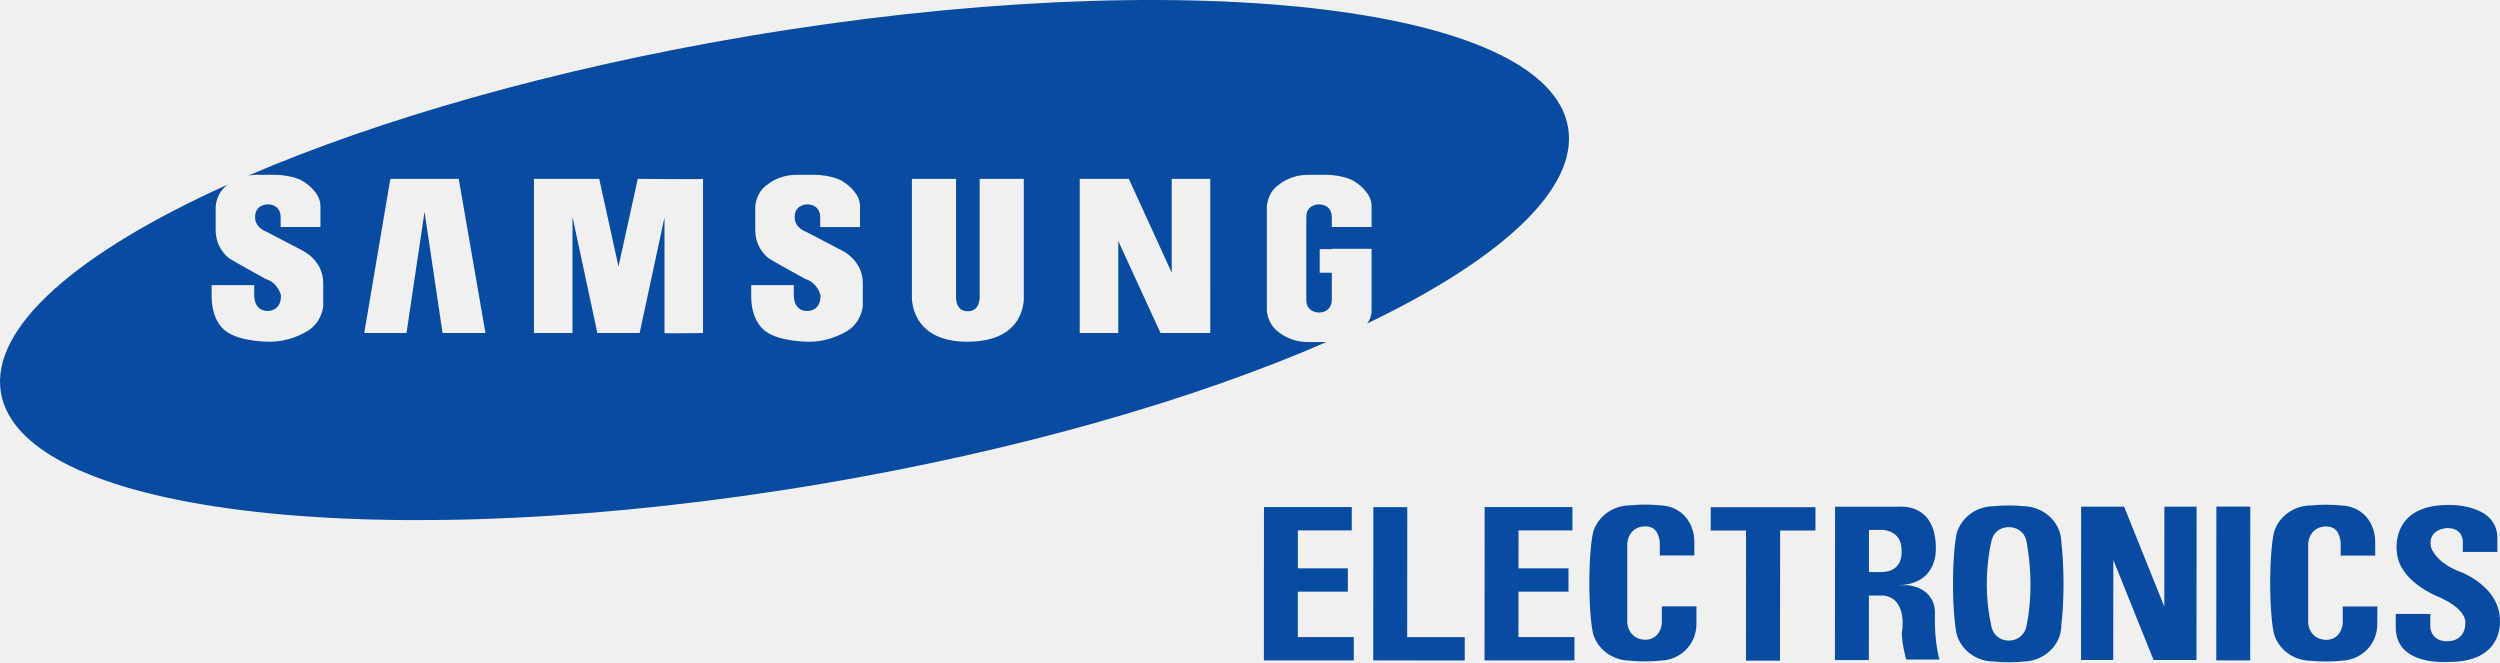
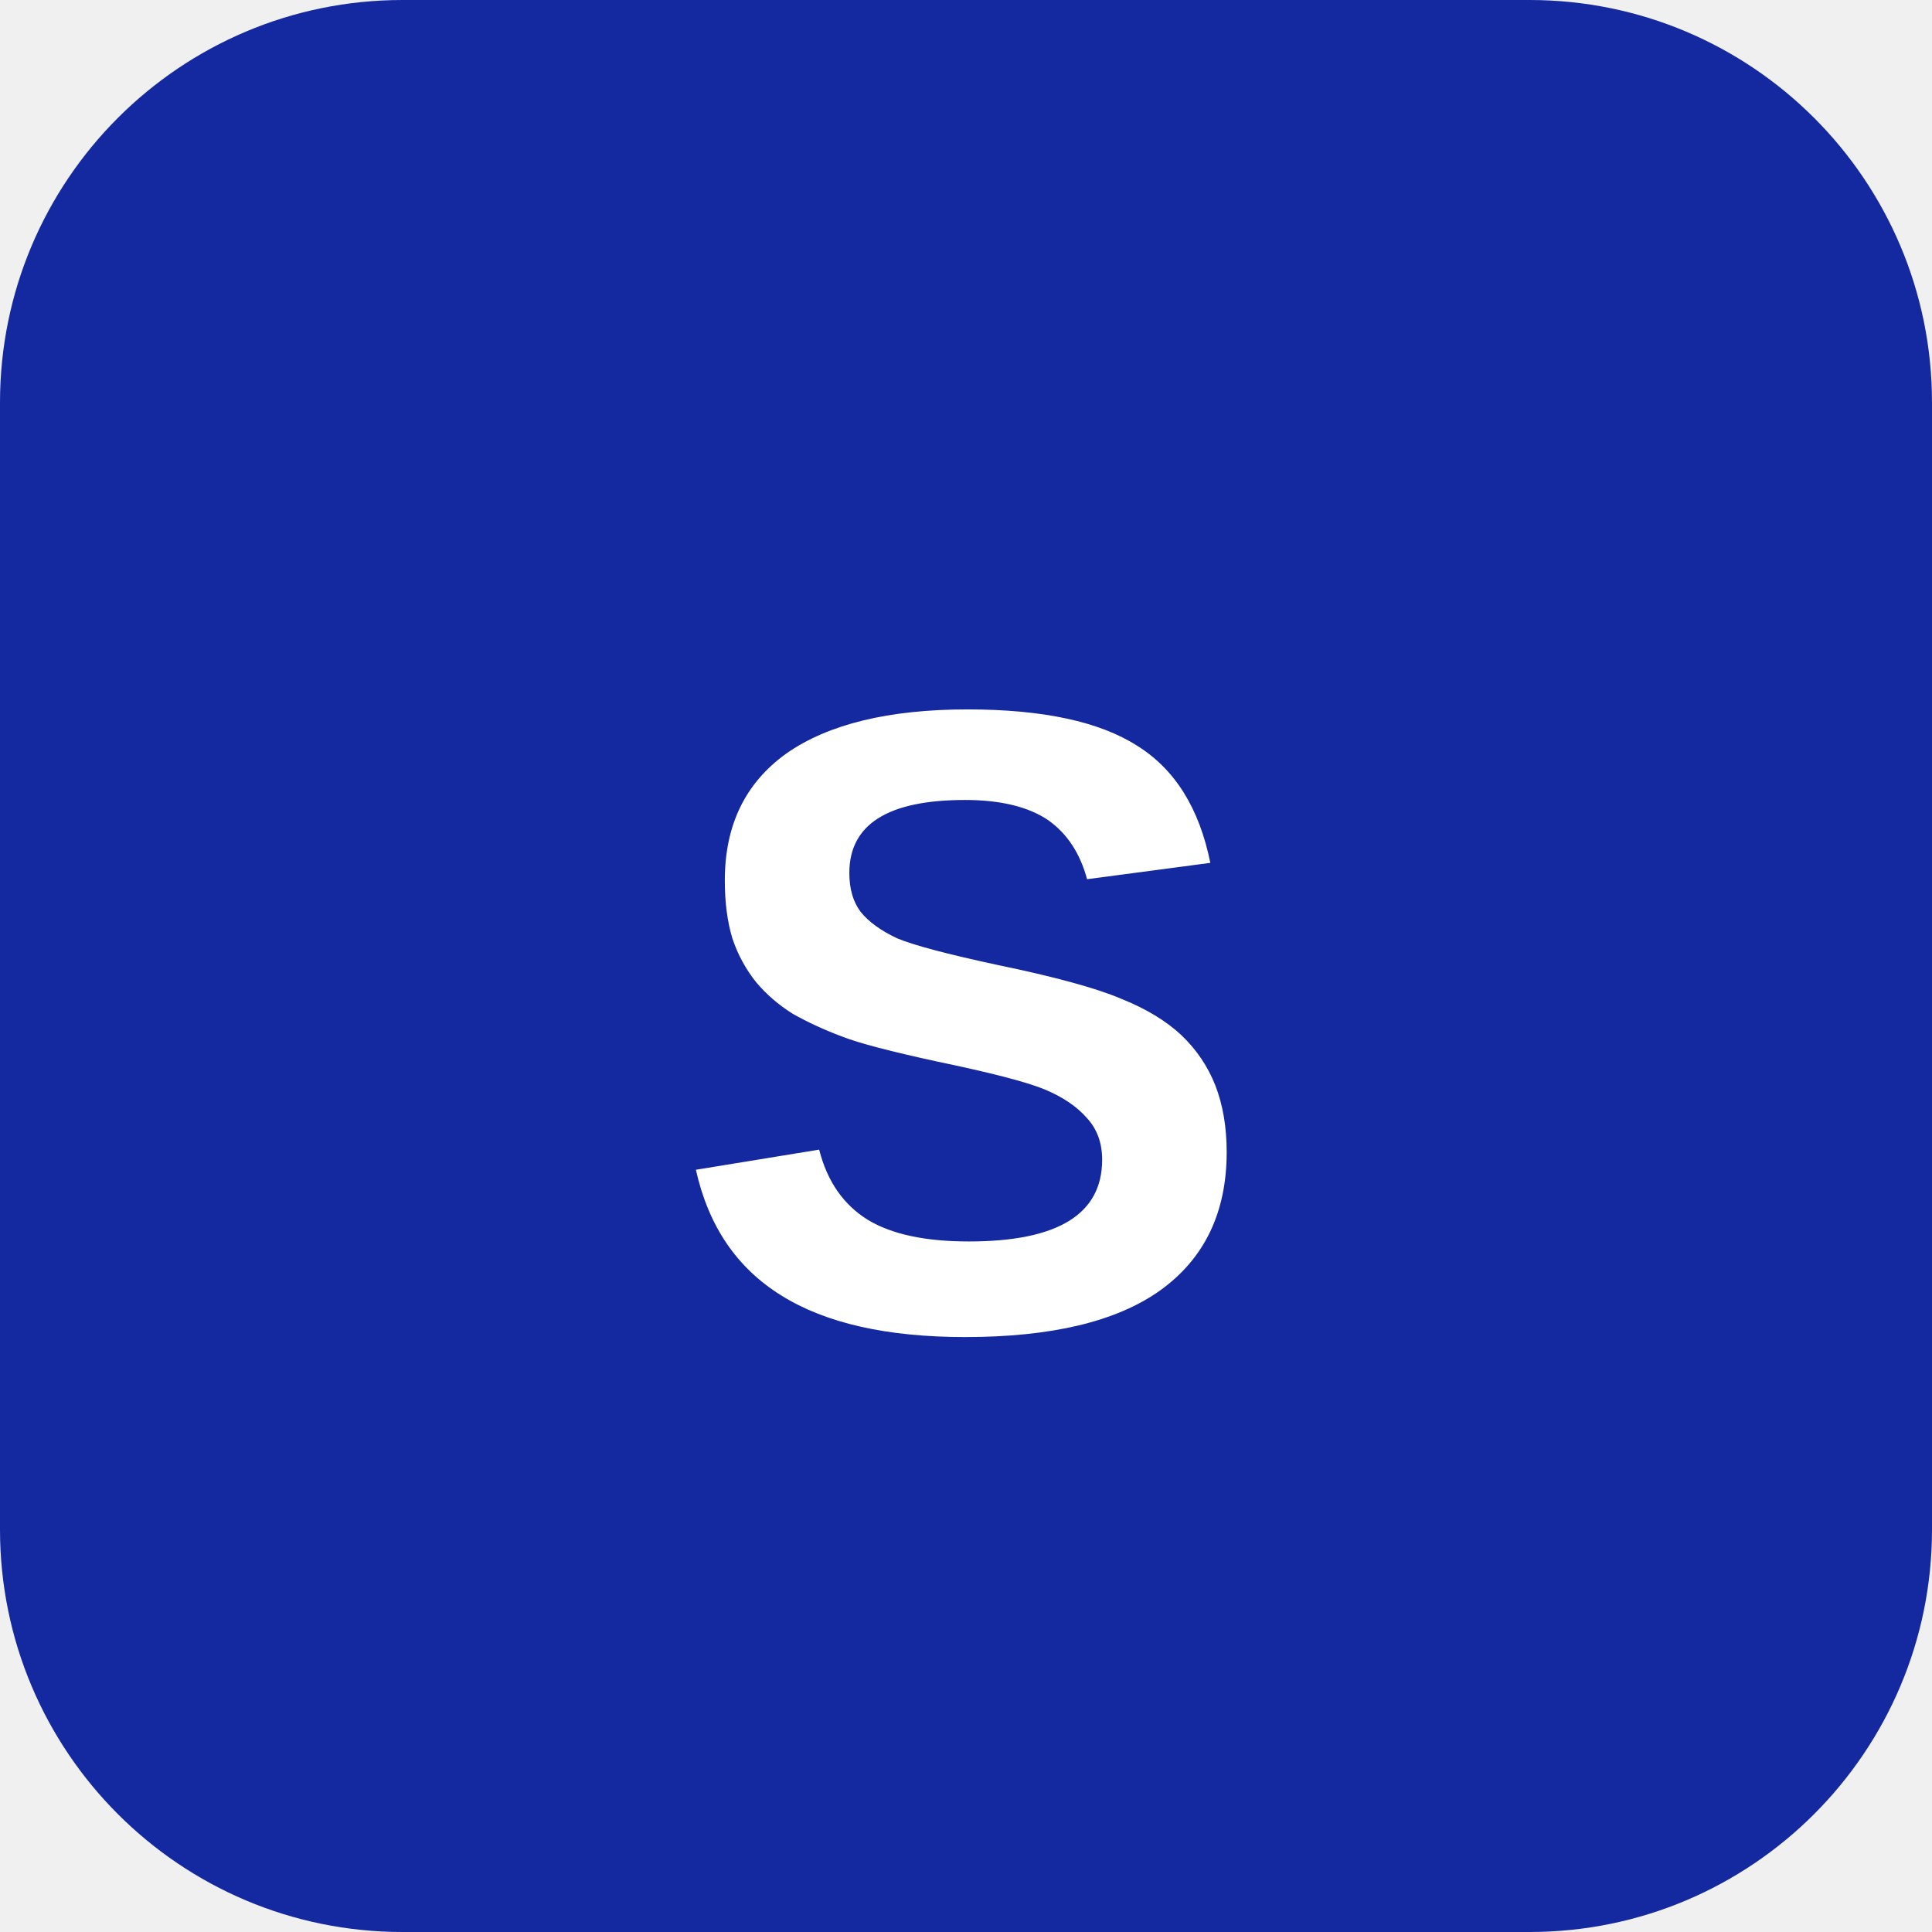
- <svg xmlns="http://www.w3.org/2000/svg" version="1.1" id="Layer_1" x="0px" y="0px" width="385.201px" height="102.042px" viewBox="0 0 385.201 102.042" enable-background="new 0 0 385.201 102.042" xml:space="preserve">
-   <g>
-     <polygon fill="#074CA1" points="279.725,78.149 263.585,78.149 263.585,81.748 269.05,81.748 269.038,101.757 274.26,101.757    274.276,81.748 279.725,81.748  " />
-     <polyline fill="#074CA1" points="269.05,81.748 269.038,101.757 274.26,101.757 274.276,81.748  " />
-     <polygon fill="#074CA1" points="346.725,78.059 346.71,101.757 341.486,101.757 341.501,78.059  " />
-     <polygon fill="#074CA1" points="216.819,98.166 216.833,78.135 211.608,78.135 211.591,101.757 225.686,101.764 225.686,98.166     " />
-     <polygon fill="#074CA1" points="333.488,78.063 333.478,93.471 327.281,78.063 320.665,78.063 320.648,101.688 325.61,101.688    325.624,86.278 331.822,101.688 338.435,101.688 338.453,78.063  " />
-     <polygon fill="#074CA1" points="199.966,98.161 199.971,91.166 207.675,91.166 207.675,87.567 199.975,87.567 199.977,81.725    208.281,81.725 208.281,78.129 194.753,78.129 194.737,101.757 208.591,101.757 208.591,98.161  " />
-     <polygon fill="#074CA1" points="233.964,98.161 233.968,91.166 241.675,91.166 241.675,87.567 233.973,87.567 233.977,81.725    242.28,81.725 242.28,78.129 228.755,78.129 228.737,101.757 242.591,101.757 242.591,98.161  " />
-     <path fill="#074CA1" d="M276.866,81.633" />
-     <path fill="#074CA1" d="M257.77,99.883" />
-     <g>
-       <path fill="#074CA1" d="M317.948,89.938c0-2.525-0.144-4.787-0.333-6.313c0-0.001,0-0.003,0-0.003c0-3.067-2.594-5.56-5.816-5.626    c-0.644-0.074-1.439-0.118-2.307-0.118c-0.892,0-1.71,0.048-2.365,0.125l0.004-0.007c-2.546,0.044-4.695,1.598-5.496,3.756    c-0.044,0.088-0.088,0.223-0.132,0.395c-0.008,0.021-0.012,0.041-0.017,0.063c-0.014,0.044-0.022,0.086-0.031,0.134    c-0.048,0.201-0.085,0.407-0.112,0.614c-0.204,1.306-0.381,3.458-0.418,5.956c0,0.016,0,0.031,0,0.046    c-0.005,0.32-0.007,0.647-0.007,0.979c0,0.006,0,0.015,0,0.021c0,0.005,0,0.013,0,0.019c0,0.332,0.002,0.656,0.007,0.979    c0,0.02,0,0.031,0,0.048c0.037,2.496,0.214,4.647,0.418,5.954c0.027,0.21,0.064,0.414,0.112,0.616    c0.009,0.048,0.02,0.09,0.031,0.134c0.005,0.021,0.009,0.042,0.017,0.063c0.044,0.172,0.088,0.308,0.132,0.395    c0.801,2.158,2.95,3.712,5.496,3.758l-0.004-0.007c0.655,0.077,1.476,0.124,2.365,0.124c0.865,0,1.663-0.044,2.307-0.116    c3.223-0.069,5.816-2.561,5.816-5.626c0-0.002,0-0.003,0-0.003c0.189-1.526,0.333-3.786,0.333-6.315c0-0.006,0-0.012,0-0.018    C317.948,89.954,317.948,89.946,317.948,89.938z M312.294,96.184c-0.156,1.411-1.236,2.51-2.763,2.51    c-1.527,0-2.606-1.064-2.765-2.51c-1.438-6.646,0-12.44,0-12.44c0.191-1.515,1.236-2.515,2.765-2.515    c1.503,0,2.604,1.032,2.757,2.457c1.229,6.879,0.108,11.992,0.002,12.459C312.292,96.156,312.298,96.167,312.294,96.184z" />
-     </g>
-     <path fill="#074CA1" d="M261.385,96.165v0.003c0,3.065-2.398,5.558-5.625,5.625c-0.642,0.075-1.438,0.12-2.305,0.12   c-0.893,0-1.712-0.048-2.365-0.127l0.002,0.007c-2.546-0.044-4.693-1.599-5.496-3.756c0,0-0.088-0.222-0.13-0.394   c-0.008-0.021-0.014-0.043-0.017-0.063c-0.012-0.044-0.022-0.088-0.031-0.134c-0.05-0.202-0.087-0.408-0.111-0.616   c-0.207-1.306-0.38-3.457-0.416-5.954c-0.002-0.018-0.004-0.031-0.004-0.046c-0.004-0.322-0.008-0.649-0.008-0.979   c0-0.008,0-0.014,0-0.021c0-0.005,0-0.015,0-0.019c0-0.334,0.004-0.66,0.008-0.979c0-0.019,0.002-0.031,0.004-0.046   c0.036-2.498,0.209-4.65,0.416-5.954c0.024-0.209,0.063-0.416,0.111-0.618c0.009-0.048,0.02-0.09,0.031-0.133   c0.003-0.021,0.009-0.044,0.017-0.063c0.042-0.175,0.089-0.307,0.13-0.394c0.803-2.159,2.95-3.713,5.496-3.758l-0.002,0.006   c0.653-0.076,1.475-0.124,2.365-0.124c0.867,0,1.663,0.044,2.305,0.118c3.227,0.069,5.303,2.559,5.303,5.626v0.002v2.091h-5.318   l-0.004-2.032c-0.154-1.422-0.739-2.453-2.244-2.453c-1.525,0-2.571,1-2.764,2.514v12.439c0.158,1.447,1.235,2.514,2.764,2.514   c1.525,0,2.413-1.099,2.57-2.514c0.002-0.015-0.004-0.025-0.004-0.041v-2.59h5.33L261.385,96.165z M384.791,82.953v2.091h-5.319   l-0.004-1.679c0,0,0.035-1.906-2.26-2.005c0,0-3.201,0-2.644,2.928c0,0,0.556,2.336,4.591,3.85c0,0,6.104,2.24,6.039,7.569   c0,0,0.529,6.403-7.986,6.272c0,0-8.113,0.725-8.073-5.351l0.004-2.032h5.323v2.09c0,0,0.136,2.213,2.746,2.114   c0,0,2.528,0.064,2.646-2.634c0,0,0.623-2.205-4.385-4.313c0,0-5.881-2.338-6.16-6.813c0,0-1.147-7.175,7.83-7.238   C377.138,77.807,384.828,77.475,384.791,82.953z" />
-     <path fill="#074CA1" d="M366.293,96.18c0,0.004,0,0.004,0,0.004c0,3.066-2.396,5.553-5.623,5.623   c-0.642,0.074-1.438,0.118-2.305,0.118c-0.894,0-1.712-0.046-2.367-0.123l0.004,0.009c-2.546-0.045-4.696-1.602-5.496-3.759   c0,0-0.088-0.219-0.133-0.392c-0.005-0.021-0.011-0.044-0.016-0.066c-0.014-0.041-0.022-0.084-0.03-0.132   c-0.049-0.201-0.086-0.407-0.113-0.616c-0.204-1.304-0.379-3.457-0.416-5.955c0-0.014,0-0.029,0-0.045   c-0.008-0.324-0.008-0.647-0.008-0.979c0-0.006,0-0.014,0-0.021c0-0.006,0-0.011,0-0.019c0-0.331,0-0.657,0.008-0.979   c0-0.017,0-0.031,0-0.048c0.037-2.498,0.212-4.647,0.416-5.954c0.027-0.209,0.064-0.414,0.113-0.617   c0.008-0.045,0.019-0.088,0.03-0.131c0.005-0.021,0.011-0.043,0.016-0.063c0.045-0.177,0.089-0.308,0.133-0.394   c0.8-2.158,2.95-3.715,5.496-3.76L356,77.889c0.655-0.078,1.476-0.123,2.367-0.123c0.866,0,1.663,0.043,2.305,0.115   c3.227,0.07,5.301,2.561,5.301,5.625c0,0.002,0,0.003,0,0.003v2.095h-5.319l-0.003-2.033c-0.151-1.424-0.739-2.453-2.242-2.453   c-1.527,0-2.569,0.999-2.765,2.513v12.438c0.156,1.447,1.235,2.514,2.765,2.514c1.524,0,2.413-1.1,2.567-2.514   c0.006-0.014-0.004-0.025-0.004-0.038V93.44h5.332L366.293,96.18z" />
-     <path fill="#074CA1" d="M298.141,94.424c-0.047-4.037-4.222-4.256-4.222-4.256h-1.387v-0.008c6.148-0.143,5.745-5.696,5.745-5.696   c0-7.196-5.842-6.384-5.842-6.384h-4.461h-5.226l-0.021,23.623h5.226l0.007-9.947h2.271c3.841,0.543,2.802,5.741,2.802,5.741   c0,1.887,0.694,4.125,0.694,4.125h5.104C297.956,98.55,298.141,94.424,298.141,94.424z M290.209,81.656   c0,0,2.779,0.132,2.779,3.026c0,0,0.515,3.467-3.198,3.467h-1.823l0.004-6.494L290.209,81.656L290.209,81.656z" />
-     <g>
-       <path fill="#074CA1" d="M241.61,19.631c-3.219-19.03-59.887-25.308-126.565-14.02c-29.839,5.051-56.607,12.767-76.811,21.452    c0.38-0.068,0.781-0.122,1.223-0.129h3.113c0,0,2.682,0.048,4.215,1.054c0,0,2.586,1.532,2.586,3.735v3.256H43.24v-1.482    c0,0,0.145-1.964-2.011-2.012c0,0-1.916,0-1.916,1.917c0,0-0.239,1.53,1.82,2.345l5.507,2.873c0,0,3.161,1.484,3.161,4.983v3.542    c0,0-0.096,2.106-2.011,3.592c0,0-2.586,1.916-6.225,1.916c0,0-4.599,0.049-6.754-1.627c0,0-2.202-1.341-2.202-5.363v-1.726h6.561    v1.58c0,0-0.096,2.347,2.01,2.395c0,0,2.156,0.145,2.108-2.395c0,0-0.382-1.913-2.346-2.537c0,0-4.981-2.731-5.604-3.162    c0,0-2.107-1.437-2.107-4.357v-3.544c0,0,0.008-2.2,1.907-3.498c-23.082,10.389-36.7,22.018-34.994,32.09    C3.365,79.539,60.033,85.817,126.71,74.53c30.265-5.123,57.365-12.988,77.668-21.826h-2.954c-2.682-0.049-4.264-1.435-4.264-1.435    c-1.965-1.295-1.965-3.546-1.965-3.546v-3.544V35.46v-3.544c0,0,0-2.251,1.965-3.542c0,0,1.582-1.391,4.264-1.438h3.112    c0,0,2.683,0.048,4.212,1.054c0,0,2.588,1.532,2.588,3.735v3.256h-6.129V33.5c0,0,0.145-1.964-2.012-2.012    c0,0-1.918,0-1.918,1.917v12.833c0,1.917,1.918,1.917,1.918,1.917c2.154-0.049,2.012-2.012,2.012-2.012v-4.118h-1.868v-3.64h1.868    v-0.048h6.129v9.578c0,0.728-0.293,1.375-0.673,1.928C231.274,39.943,243.212,29.101,241.61,19.631z M68.19,51.313l-2.777-18.679    l-2.778,18.679h-6.513l4.022-23.755h10.537l4.118,23.755H68.19z M108.323,51.313c0,0-6.321,0.096-5.938,0V33.499l-3.831,17.814    h-6.512l-3.832-17.91v17.91h-5.938V27.558h10.057l2.969,13.506l2.97-13.506c0,0,10.056,0.095,10.056,0    C108.323,27.461,108.323,51.313,108.323,51.313z M132.938,47.146c0,0-0.096,2.106-2.011,3.592c0,0-2.586,1.915-6.225,1.915    c0,0-4.599,0.05-6.754-1.626c0,0-2.202-1.341-2.202-5.363v-1.726h6.56v1.58c0,0-0.095,2.347,2.011,2.395    c0,0,2.156,0.145,2.108-2.395c0,0-0.382-1.913-2.346-2.537c0,0-4.981-2.731-5.604-3.162c0,0-2.106-1.437-2.106-4.357v-3.544    c0,0,0-2.251,1.964-3.542c0,0,1.58-1.391,4.262-1.438h3.112c0,0,2.683,0.048,4.215,1.054c0,0,2.587,1.532,2.587,3.735v3.256    h-6.132V33.5c0,0,0.145-1.964-2.011-2.012c0,0-1.915,0-1.915,1.917c0,0-0.239,1.53,1.819,2.345l5.508,2.873    c0,0,3.161,1.484,3.161,4.983L132.938,47.146L132.938,47.146z M149.031,52.653c-8.908,0-8.525-6.99-8.525-6.99s0-18.583,0-18.104    h6.801v18.295c0,0-0.096,2.106,1.821,2.106c1.867,0,1.819-2.106,1.819-2.106V27.558h6.8c0,0.193,0,18.104,0,18.104    S158.321,52.653,149.031,52.653z M186.48,51.313h-7.663l-6.513-14.176v14.176h-5.939V27.558h7.567l6.609,14.464V27.558h5.938    L186.48,51.313L186.48,51.313z" />
-     </g>
-   </g>
+ <svg xmlns="http://www.w3.org/2000/svg" viewBox="0 0 24 24" role="img">
+   <rect width="24" height="24" rx="5" fill="#1428A0" />
+   <text x="12" y="16.5" text-anchor="middle" font-family="Arial, Helvetica, sans-serif" font-size="11" font-weight="800" fill="#fff">S</text>
</svg>
